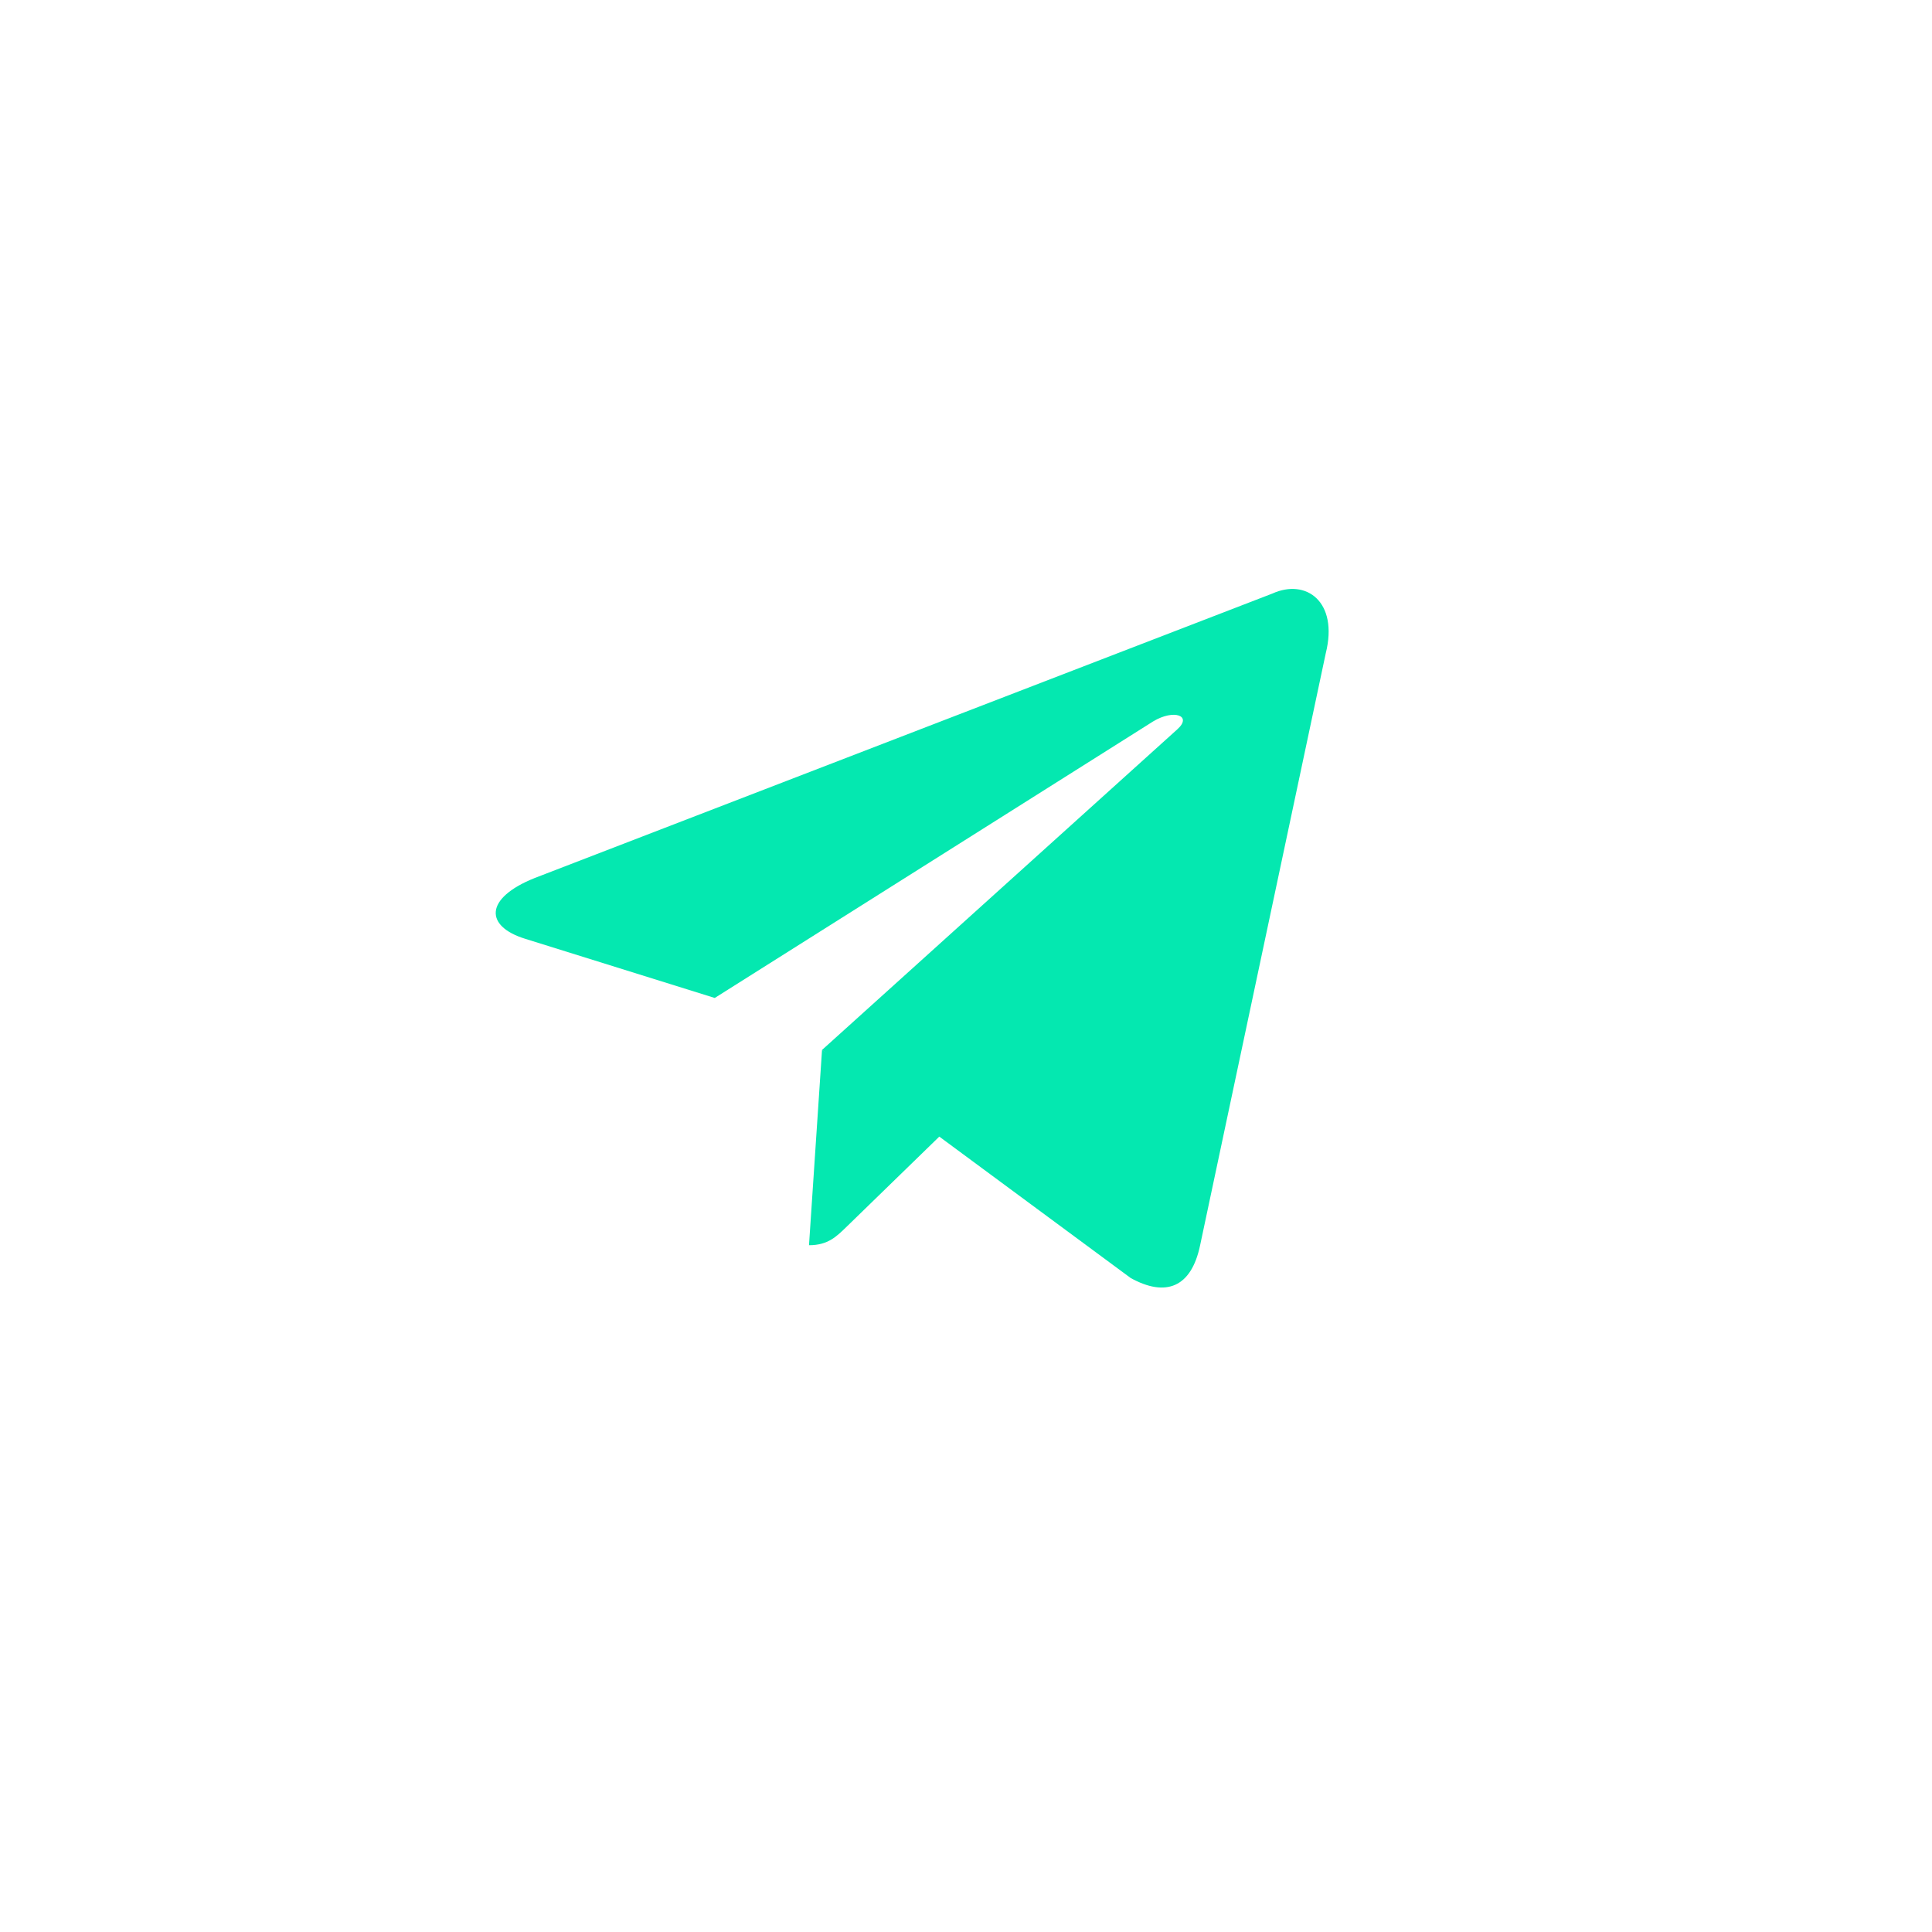
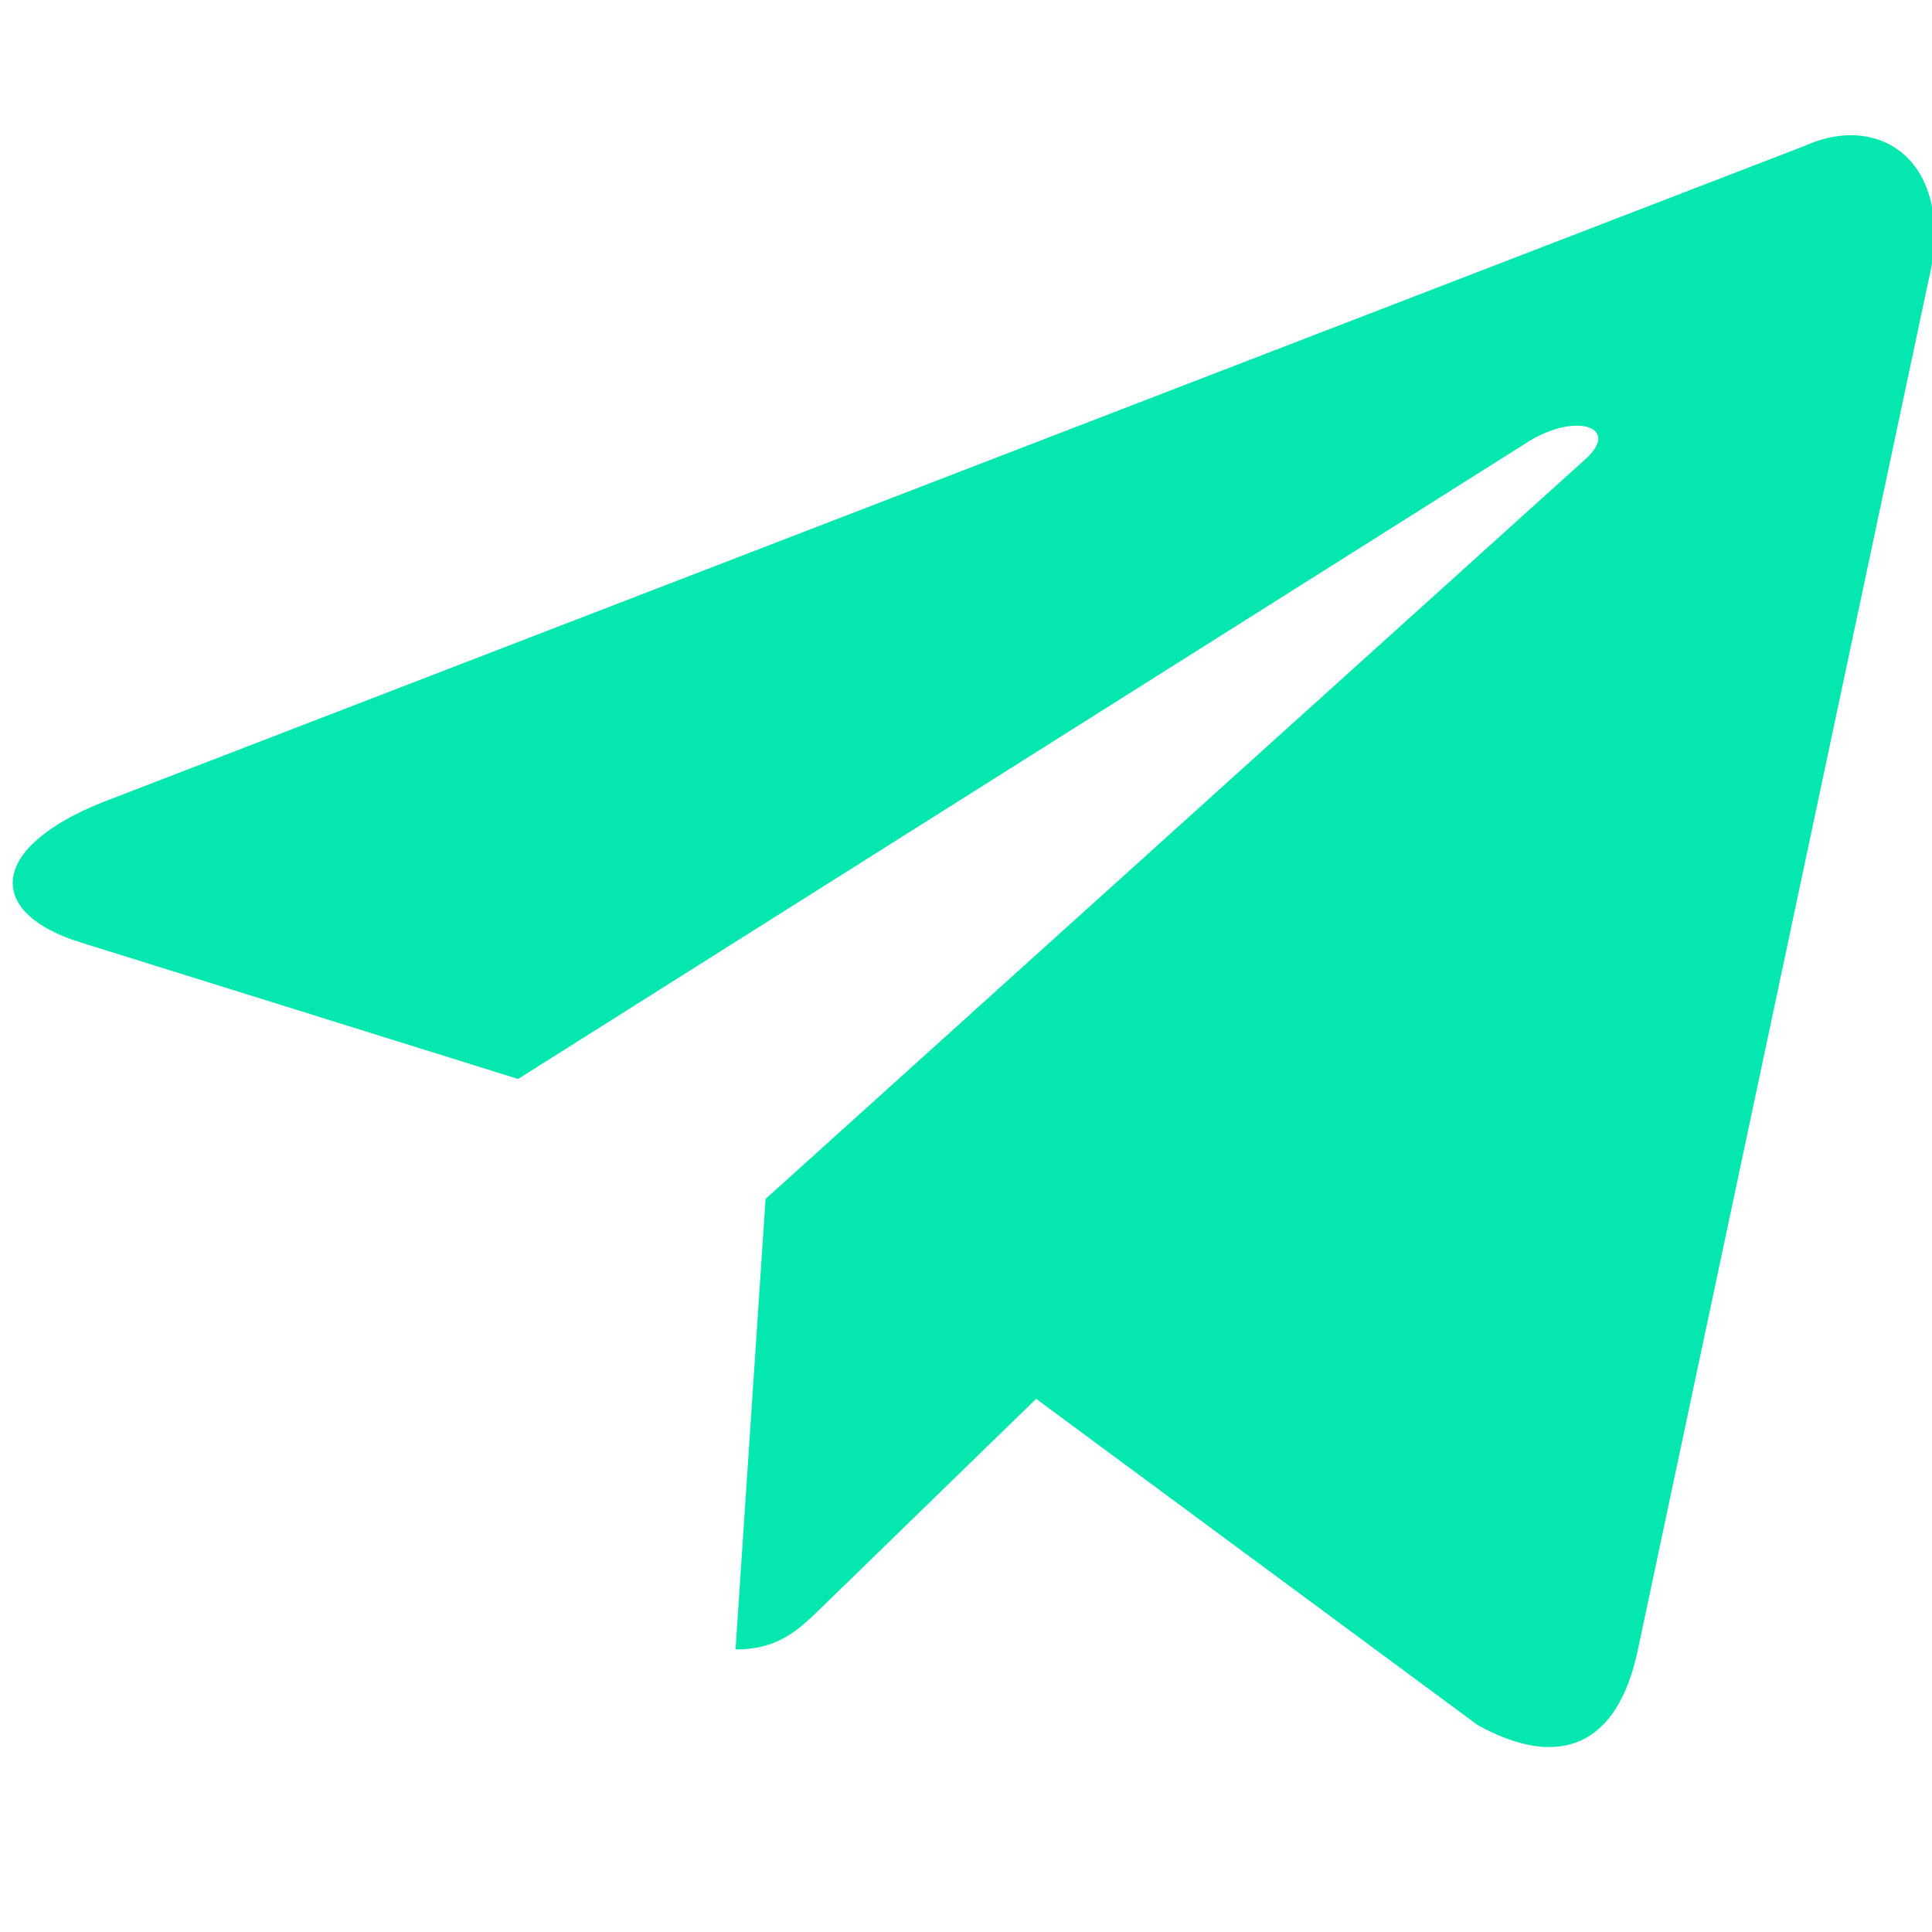
- <svg xmlns="http://www.w3.org/2000/svg" width="46px" height="46px" viewBox="0 0 46 46" version="1.1">
-   <defs />
+ <svg xmlns="http://www.w3.org/2000/svg" width="46px" height="46px" viewBox="0 0 46 46" version="1.1" id="svg18">
+   <defs id="defs6" />
  <g id="Footer" stroke="none" stroke-width="1" fill="none" fill-rule="evenodd" transform="translate(-1106, -369)">
    <g id="Group-5" transform="translate(-10, 0)">
      <g id="Group-18" transform="translate(1116, 369)">
        <circle id="Oval-Copy-10" fill="transparent" cx="23" cy="23" r="23" />
-         <g id="telegram" transform="translate(11, 14)" fill-rule="nonzero">
-           <path d="M8.262,15.648 C7.671,15.648 7.771,15.425 7.568,14.862 L5.83,9.144 L19.204,1.211" id="Shape" fill="transparent" />
-           <path d="M8.262,15.648 C8.718,15.648 8.919,15.44 9.174,15.192 L11.605,12.828 L8.572,10.999" id="Shape" fill="#04E8B0" />
-           <path d="M8.572,10.999 L15.921,16.429 C16.76,16.892 17.365,16.652 17.574,15.65 L20.566,1.553 C20.872,0.325 20.098,-0.232 19.295,0.132 L1.729,6.906 C0.53,7.387 0.537,8.056 1.51,8.354 L6.018,9.761 L16.455,3.177 C16.947,2.878 17.4,3.038 17.028,3.368" id="Shape" fill="#04E8B0" />
+         <g id="telegram" transform="matrix(2.307202,0,0,2.307202,-1.549404,3.16899)" style="fill-rule:nonzero">
+           <path d="m 8.262,15.648 c -0.591,0 -0.49,-0.223 -0.694,-0.786 L 5.83,9.144 19.204,1.211" id="Shape" fill="transparent" />
+           <path d="m 8.262,15.648 c 0.456,0 0.657,-0.209 0.912,-0.456 L 11.605,12.828 8.572,10.999" id="path10" style="fill:#04e8b0" />
+           <path d="m 8.572,10.999 7.349,5.43 c 0.839,0.463 1.444,0.223 1.653,-0.779 L 20.566,1.553 C 20.872,0.325 20.098,-0.232 19.295,0.132 L 1.729,6.906 C 0.53,7.387 0.537,8.056 1.51,8.354 L 6.018,9.761 16.455,3.177 c 0.493,-0.299 0.945,-0.138 0.574,0.191" id="path12" style="fill:#04e8b0" />
        </g>
      </g>
    </g>
  </g>
</svg>
